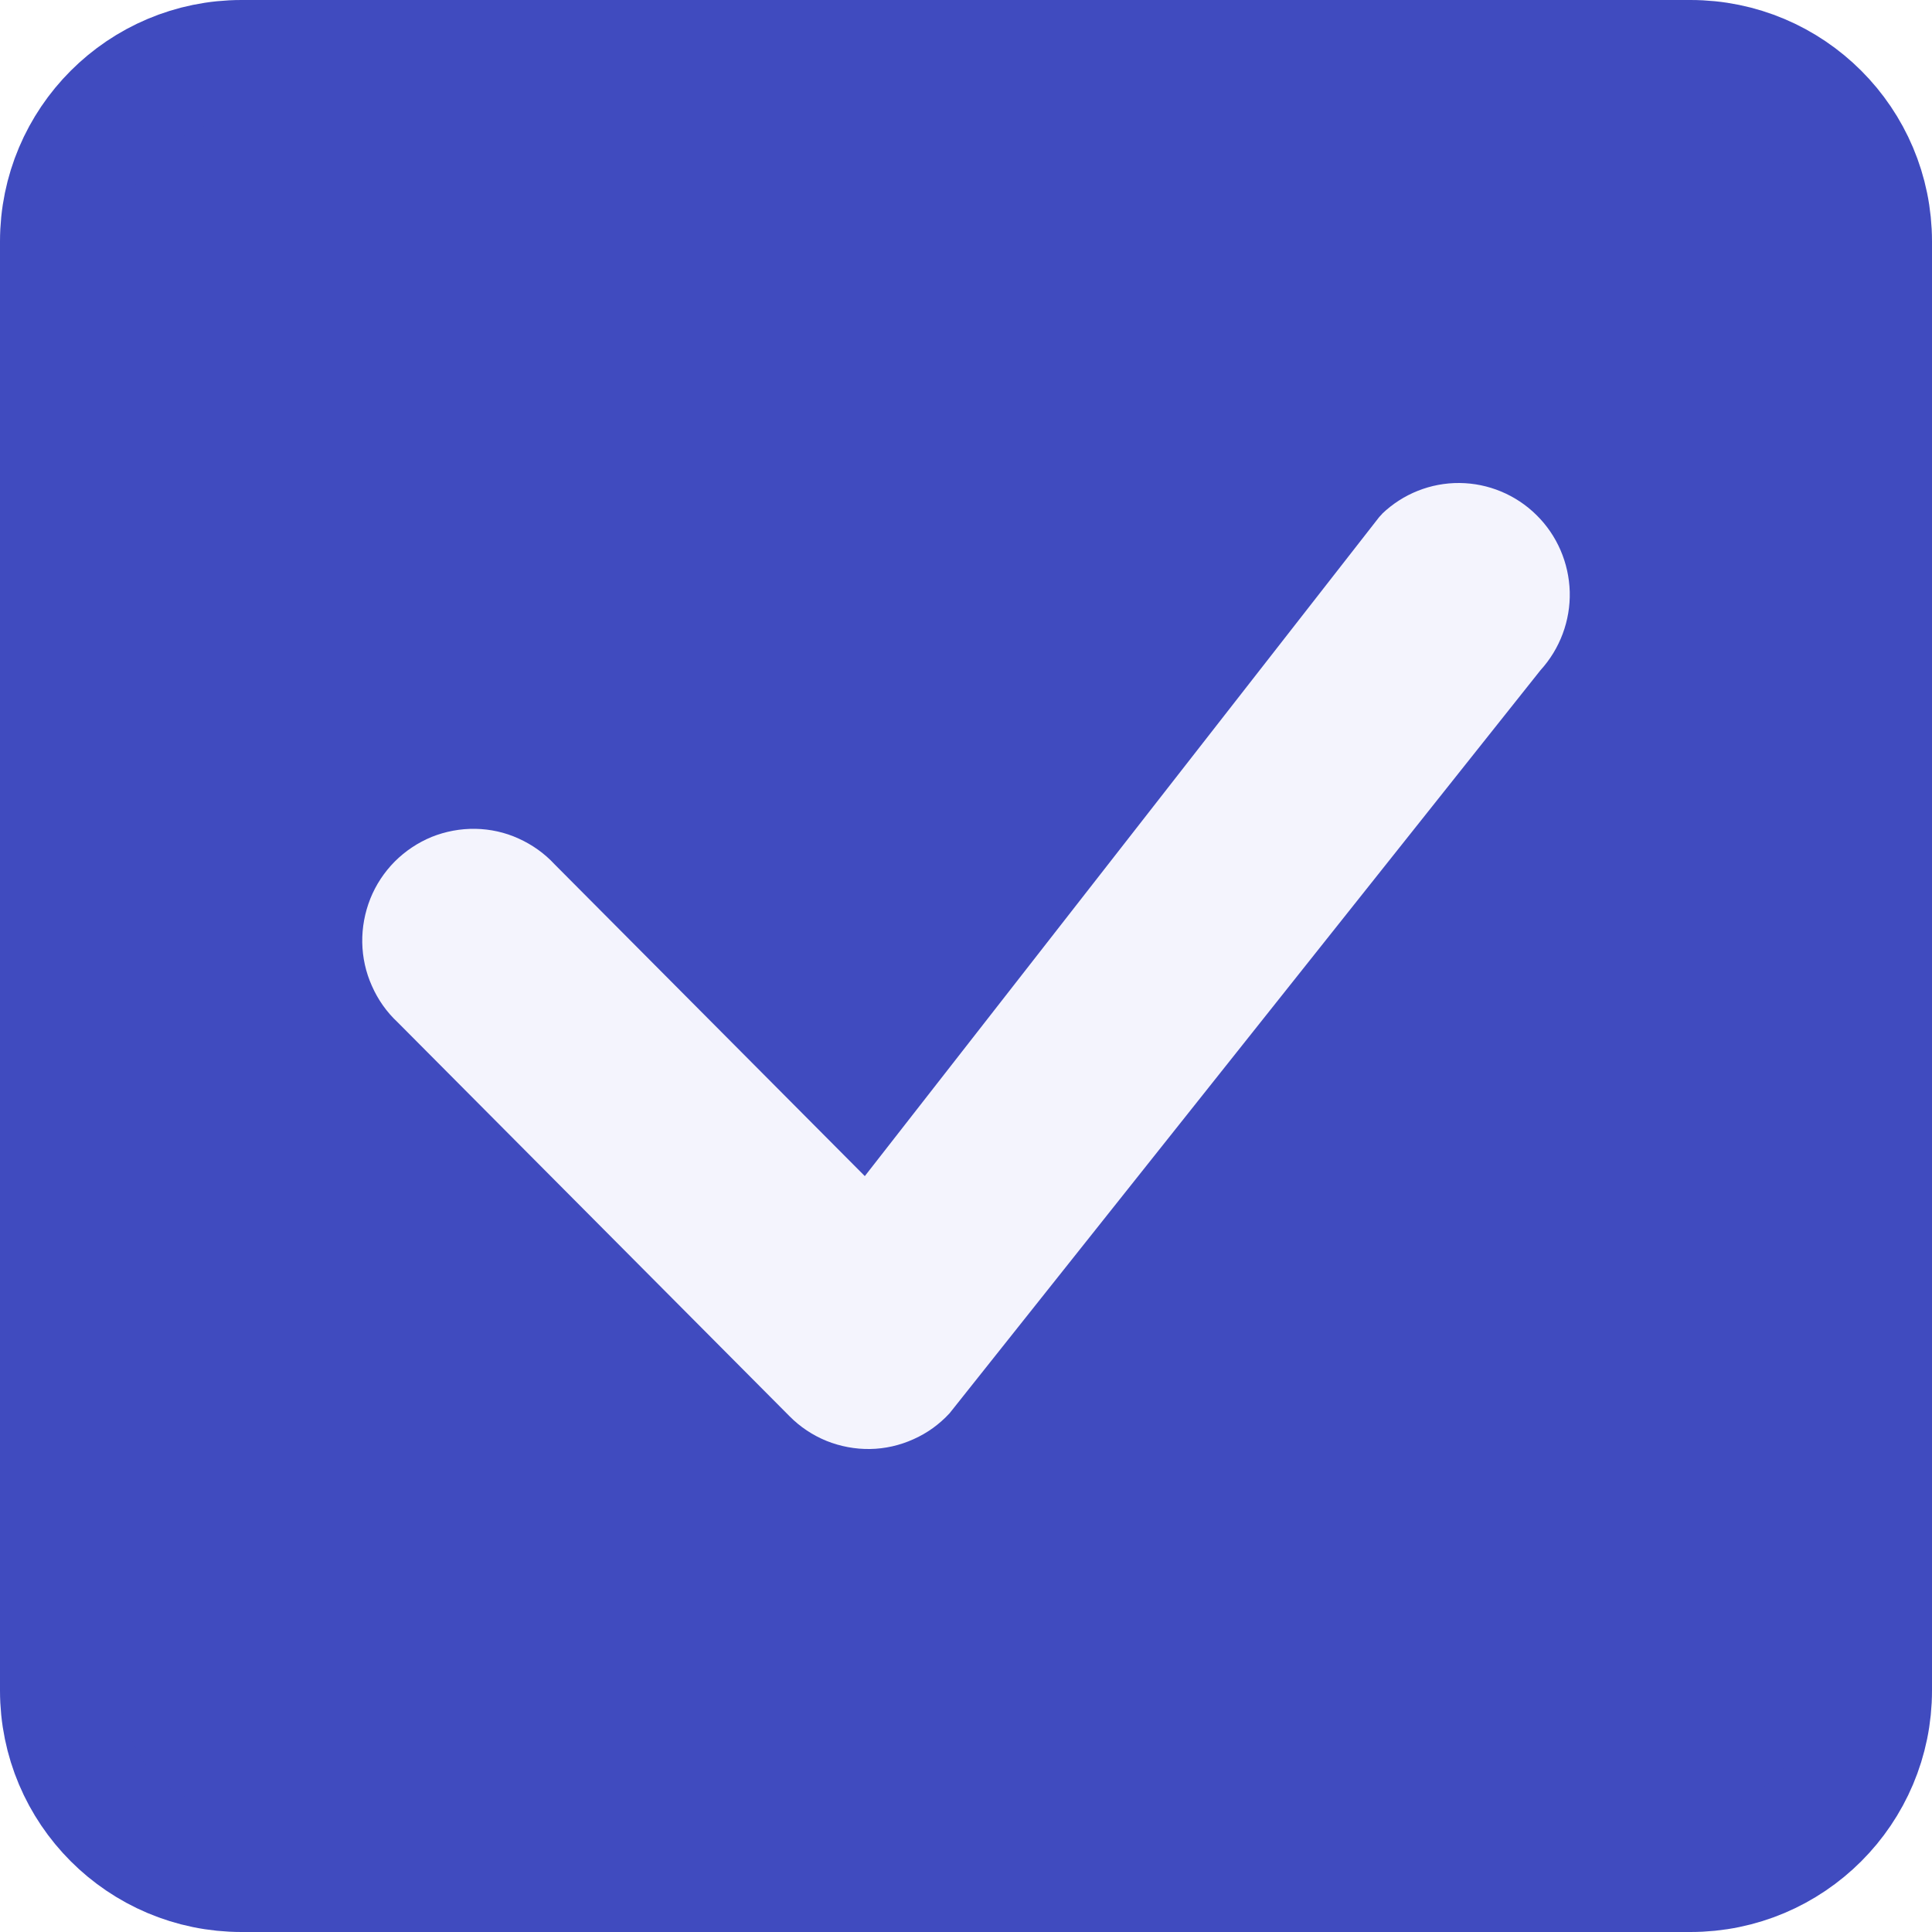
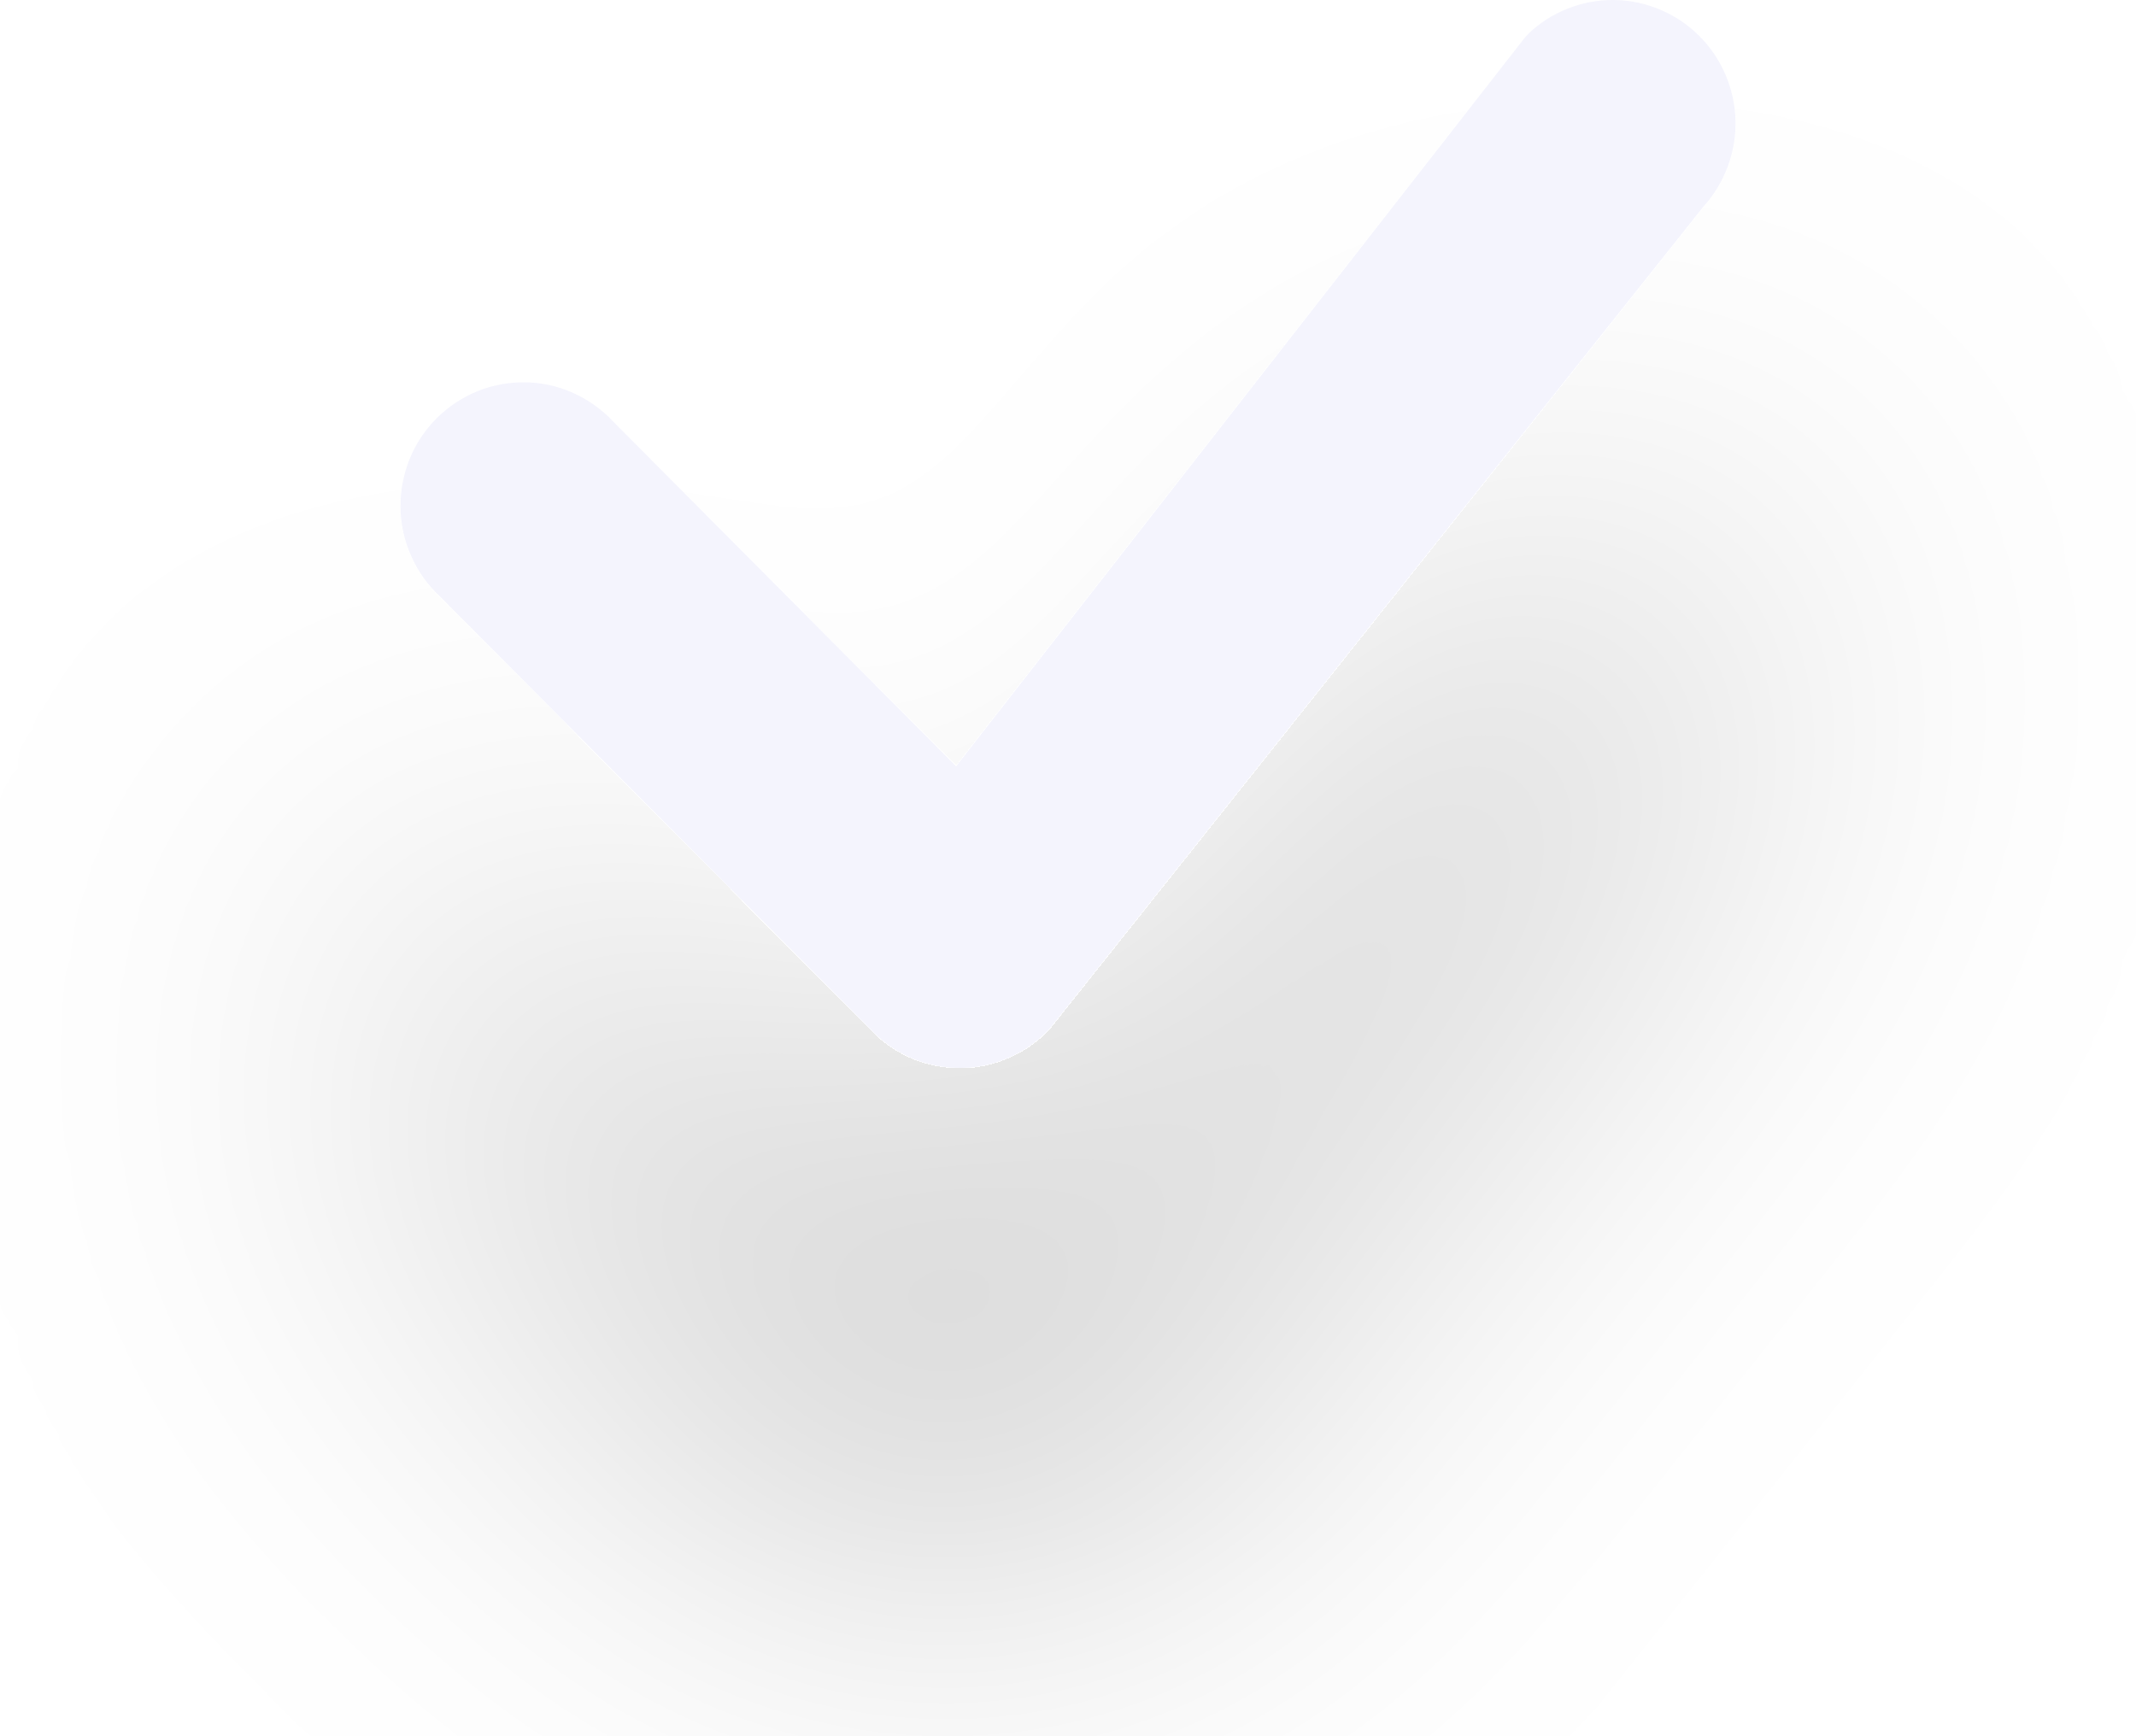
- <svg xmlns="http://www.w3.org/2000/svg" width="16" height="16" viewBox="0 0 16 16" fill="none">
-   <rect x="0.5" y="0.5" width="15" height="15" rx="1.5" fill="#404BBF" />
-   <rect x="0.5" y="0.5" width="15" height="15" rx="1.5" stroke="#404BBF" />
-   <path d="M11.446 4.255C11.618 4.09 11.848 3.998 12.087 4C12.325 4.002 12.554 4.097 12.724 4.265C12.895 4.433 12.993 4.661 13 4.901C13.006 5.14 12.919 5.373 12.758 5.55L7.864 11.704C7.779 11.796 7.678 11.869 7.565 11.919C7.452 11.97 7.33 11.998 7.206 12C7.083 12.002 6.96 11.979 6.845 11.933C6.73 11.886 6.626 11.817 6.539 11.729L3.293 8.466C3.202 8.381 3.13 8.279 3.08 8.165C3.029 8.052 3.002 7.929 3 7.805C2.998 7.681 3.021 7.558 3.067 7.442C3.113 7.327 3.182 7.223 3.269 7.135C3.357 7.047 3.461 6.978 3.575 6.931C3.69 6.885 3.813 6.862 3.936 6.864C4.06 6.866 4.182 6.893 4.294 6.944C4.407 6.995 4.509 7.067 4.593 7.158L7.162 9.74L11.422 4.282C11.43 4.273 11.438 4.264 11.447 4.255H11.446Z" fill="#F4F4FD" />
+ <svg xmlns="http://www.w3.org/2000/svg" width="16" height="13" viewBox="0 0 16 13" fill="none">
+   <g filter="url(#filter0_d_297039_1167)">
+     <path d="M11.446 0.255C11.618 0.09 11.848 -0.002 12.087 2.65108e-05C12.325 0.002 12.554 0.097 12.724 0.265C12.895 0.433 12.993 0.661 13 0.901C13.006 1.14 12.919 1.373 12.758 1.55L7.864 7.704C7.779 7.796 7.678 7.869 7.565 7.919C7.452 7.97 7.33 7.998 7.206 8C7.083 8.002 6.96 7.979 6.845 7.933C6.73 7.886 6.626 7.817 6.539 7.729L3.293 4.466C3.202 4.381 3.13 4.279 3.08 4.165C3.029 4.052 3.002 3.929 3 3.805C2.998 3.681 3.021 3.558 3.067 3.442C3.113 3.327 3.182 3.223 3.269 3.135C3.357 3.047 3.461 2.978 3.575 2.931C3.69 2.885 3.813 2.862 3.936 2.864C4.06 2.866 4.182 2.893 4.294 2.944C4.407 2.995 4.509 3.067 4.593 3.158L7.162 5.74L11.422 0.282C11.43 0.273 11.438 0.264 11.447 0.255H11.446Z" fill="#F4F4FD" />
+   </g>
+   <defs>
+     <filter id="filter0_d_297039_1167" x="-1" y="0" width="18" height="16" filterUnits="userSpaceOnUse" color-interpolation-filters="sRGB">
+       <feFlood flood-opacity="0" result="BackgroundImageFix" />
+       <feColorMatrix in="SourceAlpha" type="matrix" values="0 0 0 0 0 0 0 0 0 0 0 0 0 0 0 0 0 0 127 0" result="hardAlpha" />
+       <feOffset dy="4" />
+       <feGaussianBlur stdDeviation="2" />
+       <feComposite in2="hardAlpha" operator="out" />
+       <feColorMatrix type="matrix" values="0 0 0 0 0 0 0 0 0 0 0 0 0 0 0 0 0 0 0.25 0" />
+       <feBlend mode="normal" in2="BackgroundImageFix" result="effect1_dropShadow_297039_1167" />
+       <feBlend mode="normal" in="SourceGraphic" in2="effect1_dropShadow_297039_1167" result="shape" />
+     </filter>
+   </defs>
</svg>
